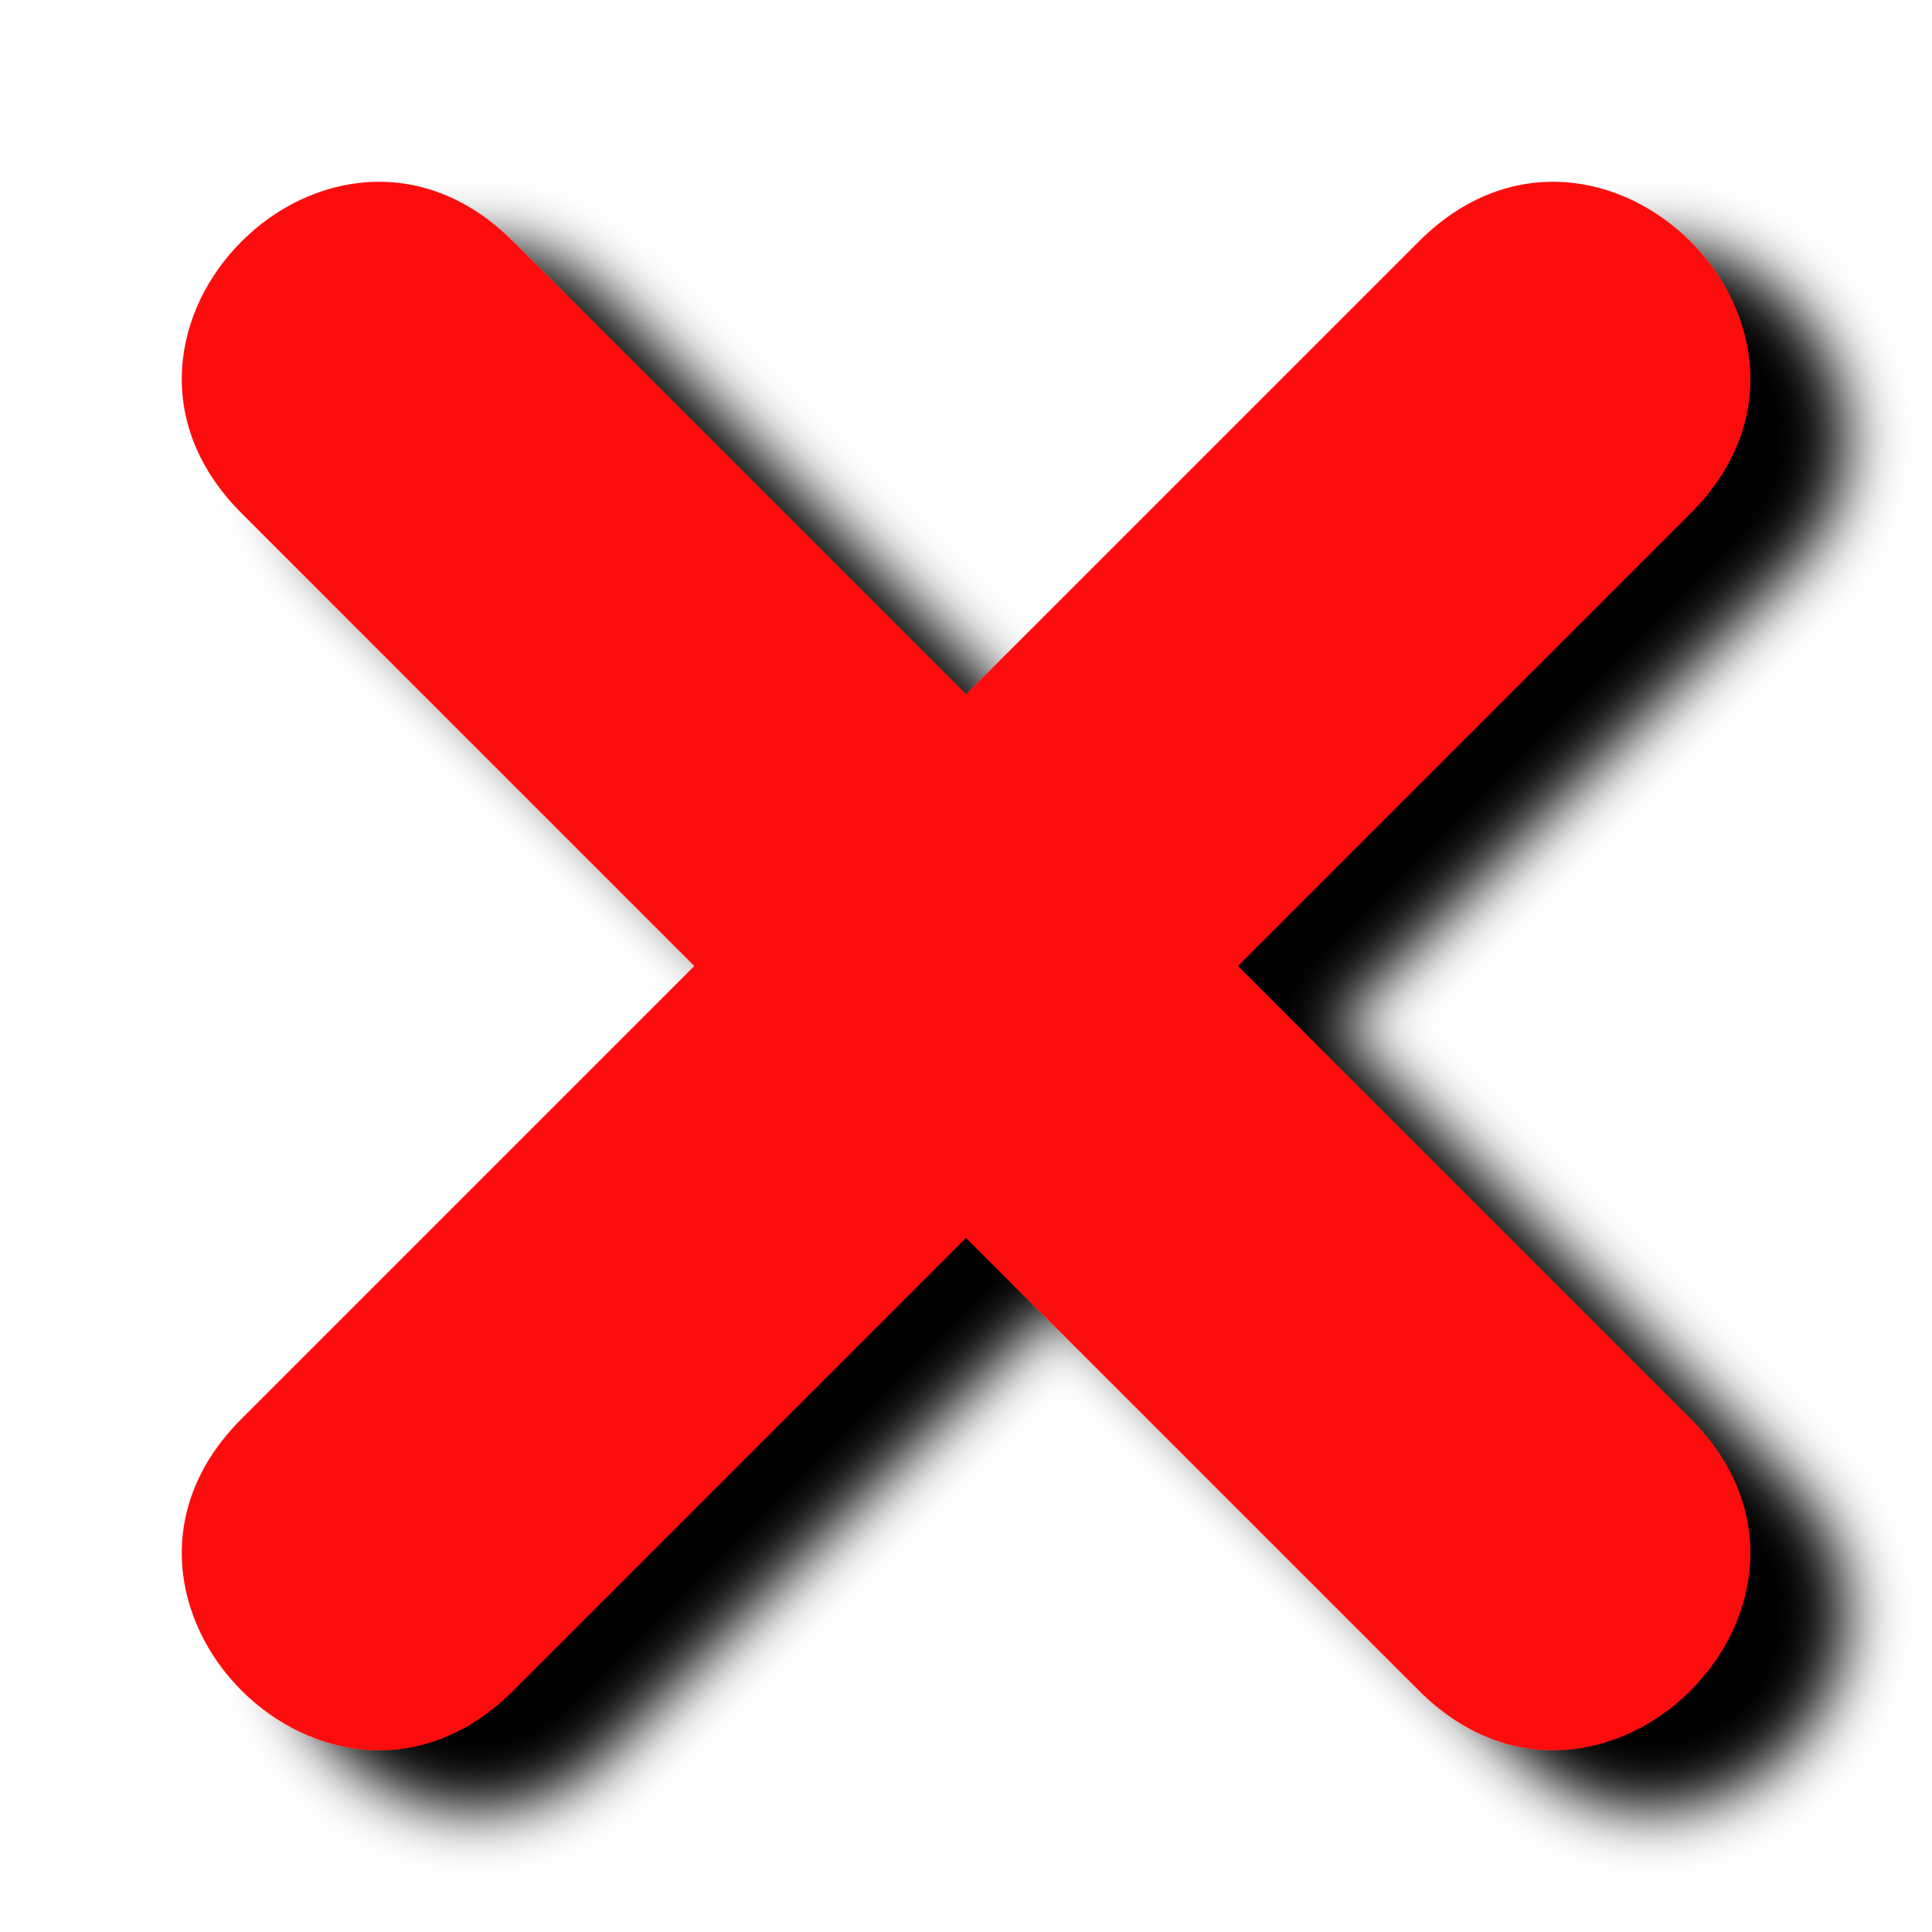
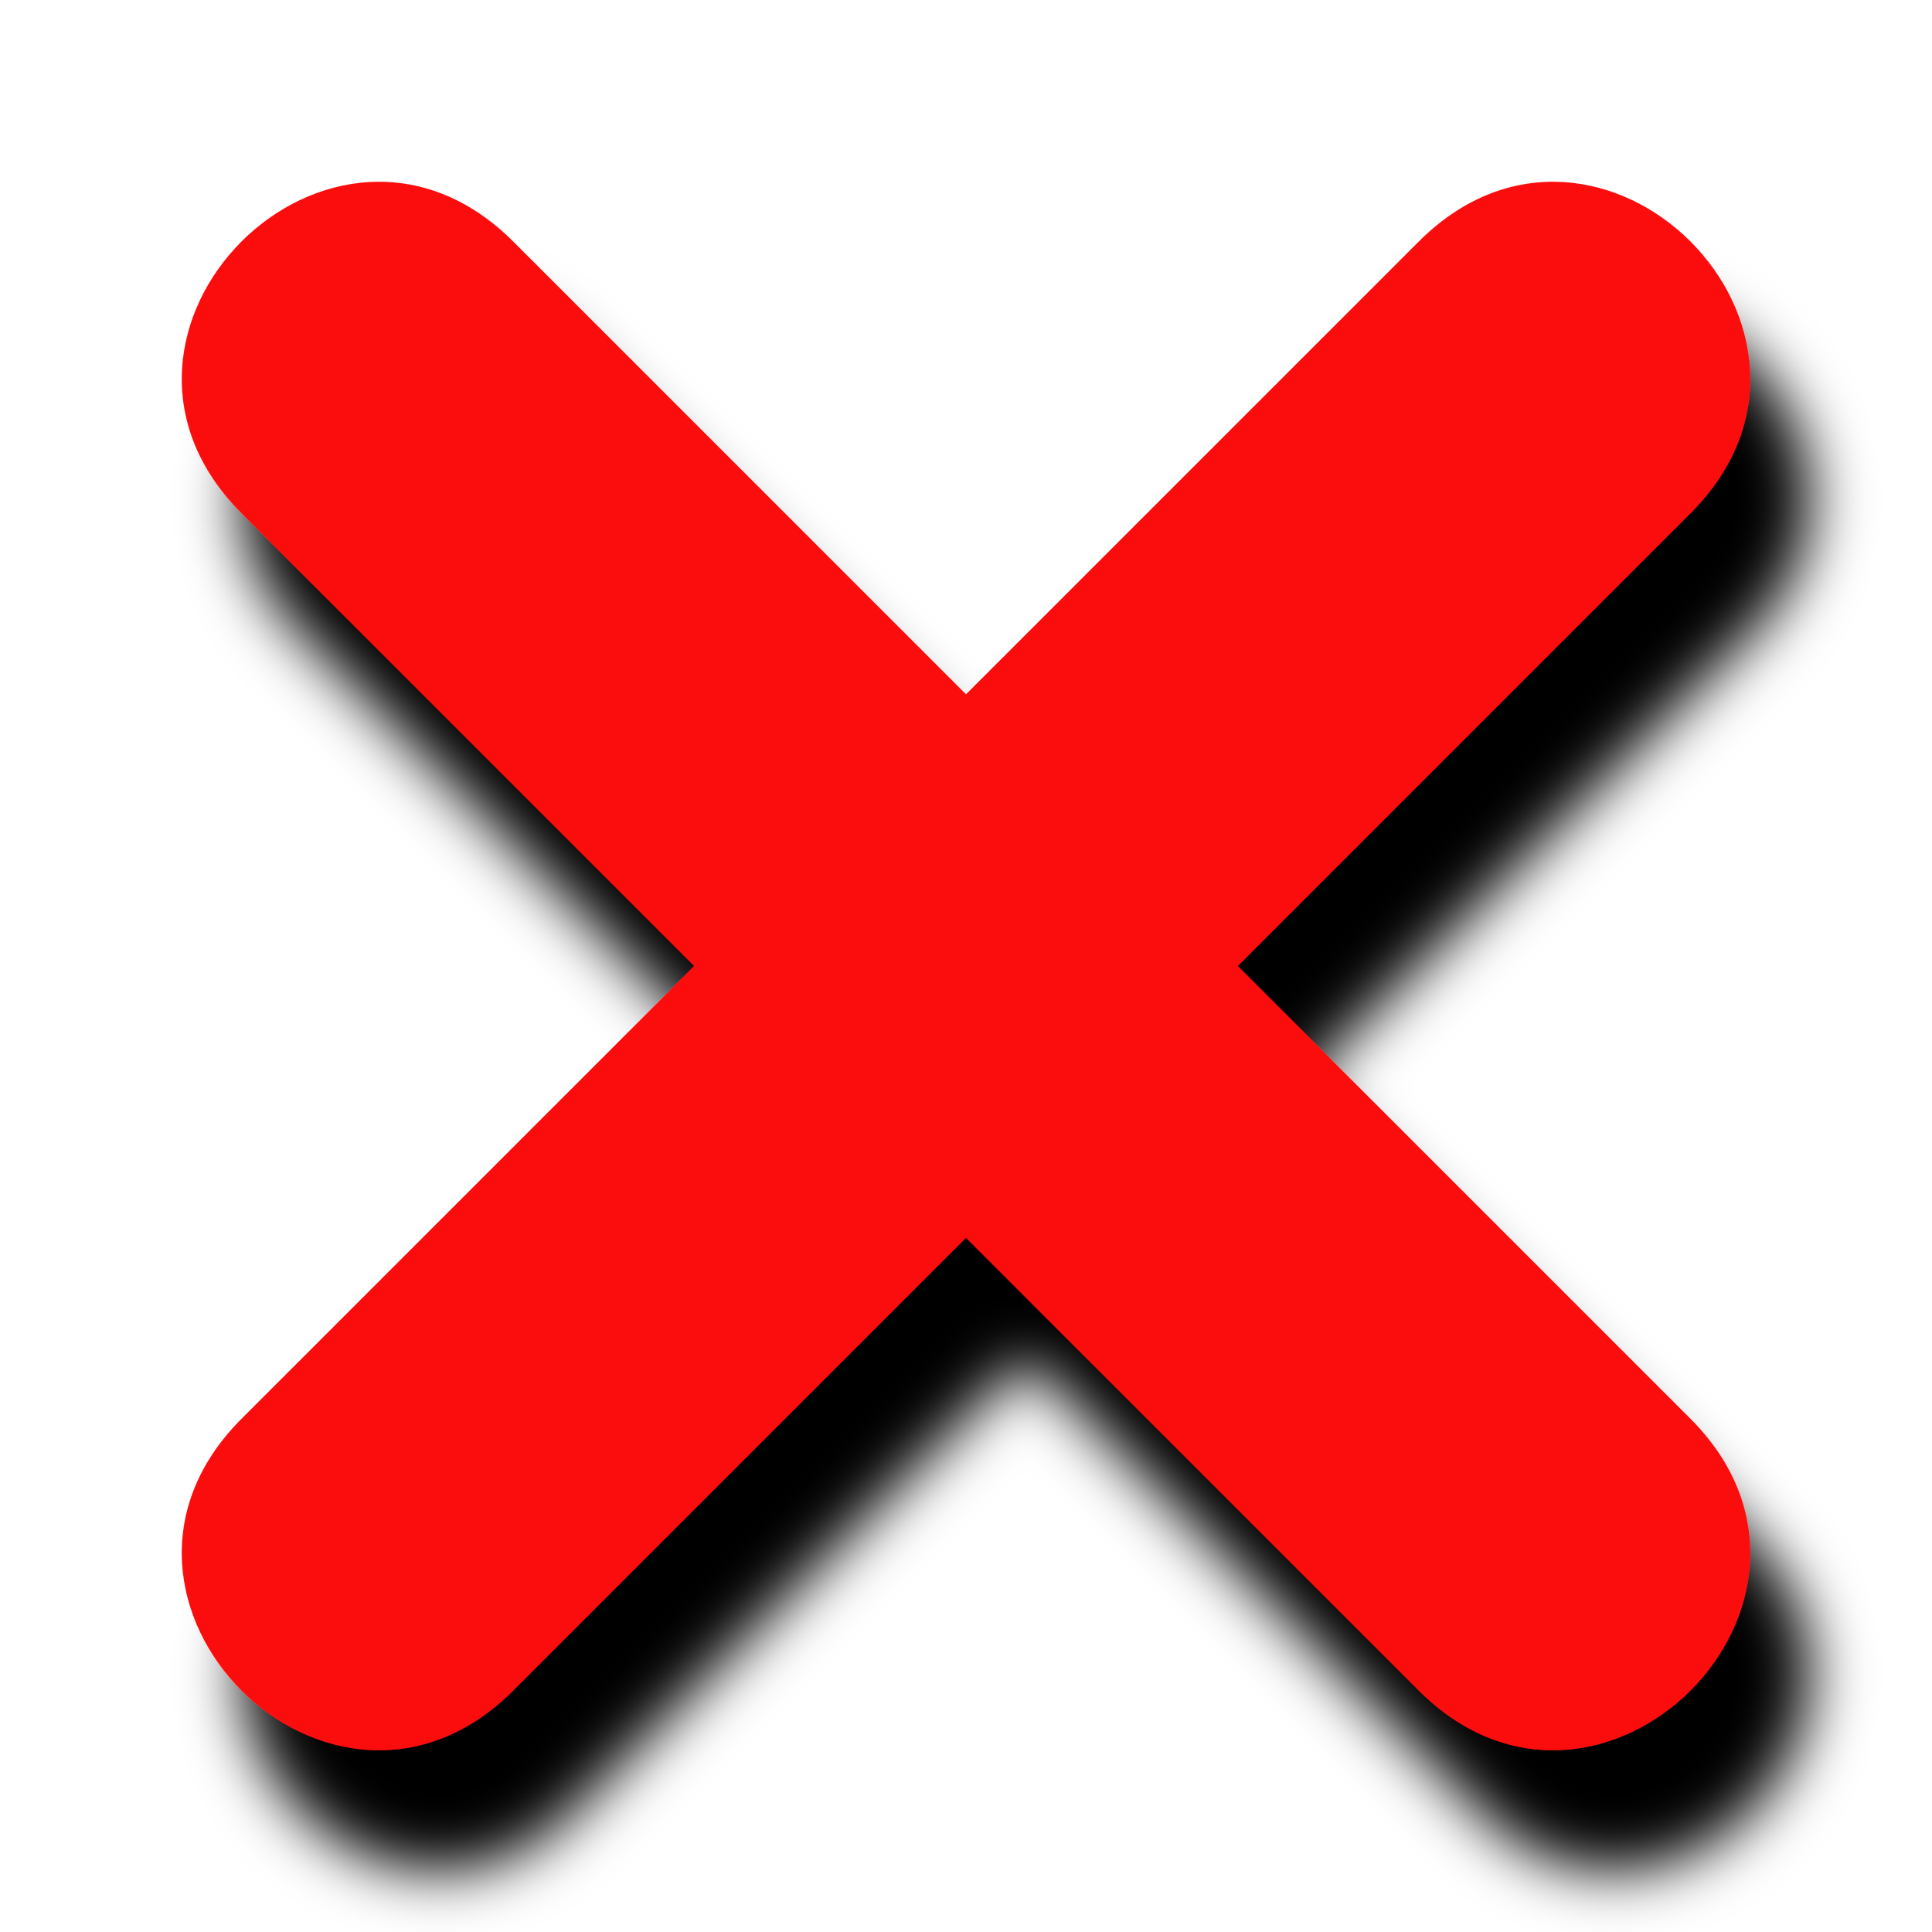
- <svg xmlns="http://www.w3.org/2000/svg" viewBox="0 0 64 64" height="32" width="32" version="1.1" id="svg2">
+ <svg xmlns="http://www.w3.org/2000/svg" viewBox="0 0 64 64" height="64" width="64" version="1.1" id="svg2">
  <filter height="150%" width="150%" id="sh">
-     <feOffset dx="3.23" dy="2" id="feOffset6" in="SourceAlpha" result="offOut" />
+     <feOffset id="feOffset6" dy="4" dx="2" in="SourceAlpha" result="offOut" />
    <feGaussianBlur id="feGaussianBlur8" stdDeviation="1" in="offOut" result="blurOut" />
    <feBlend id="feBlend10" mode="normal" in2="blurOut" in="SourceGraphic" />
  </filter>
  <g id="g12" filter="url(#sh)">
    <path style="fill:#fc0e0c" id="Cross" d="M 8,47 23,32 8,17 C 2,11 11,2 17,8 L 32,23 47,8 C 53,2 62,11 56,17 L 41,32 56,47 C 62,53 53,62 47,56 L 32,41 17,56 C 11,62 2,53 8,47 Z" />
  </g>
</svg>
